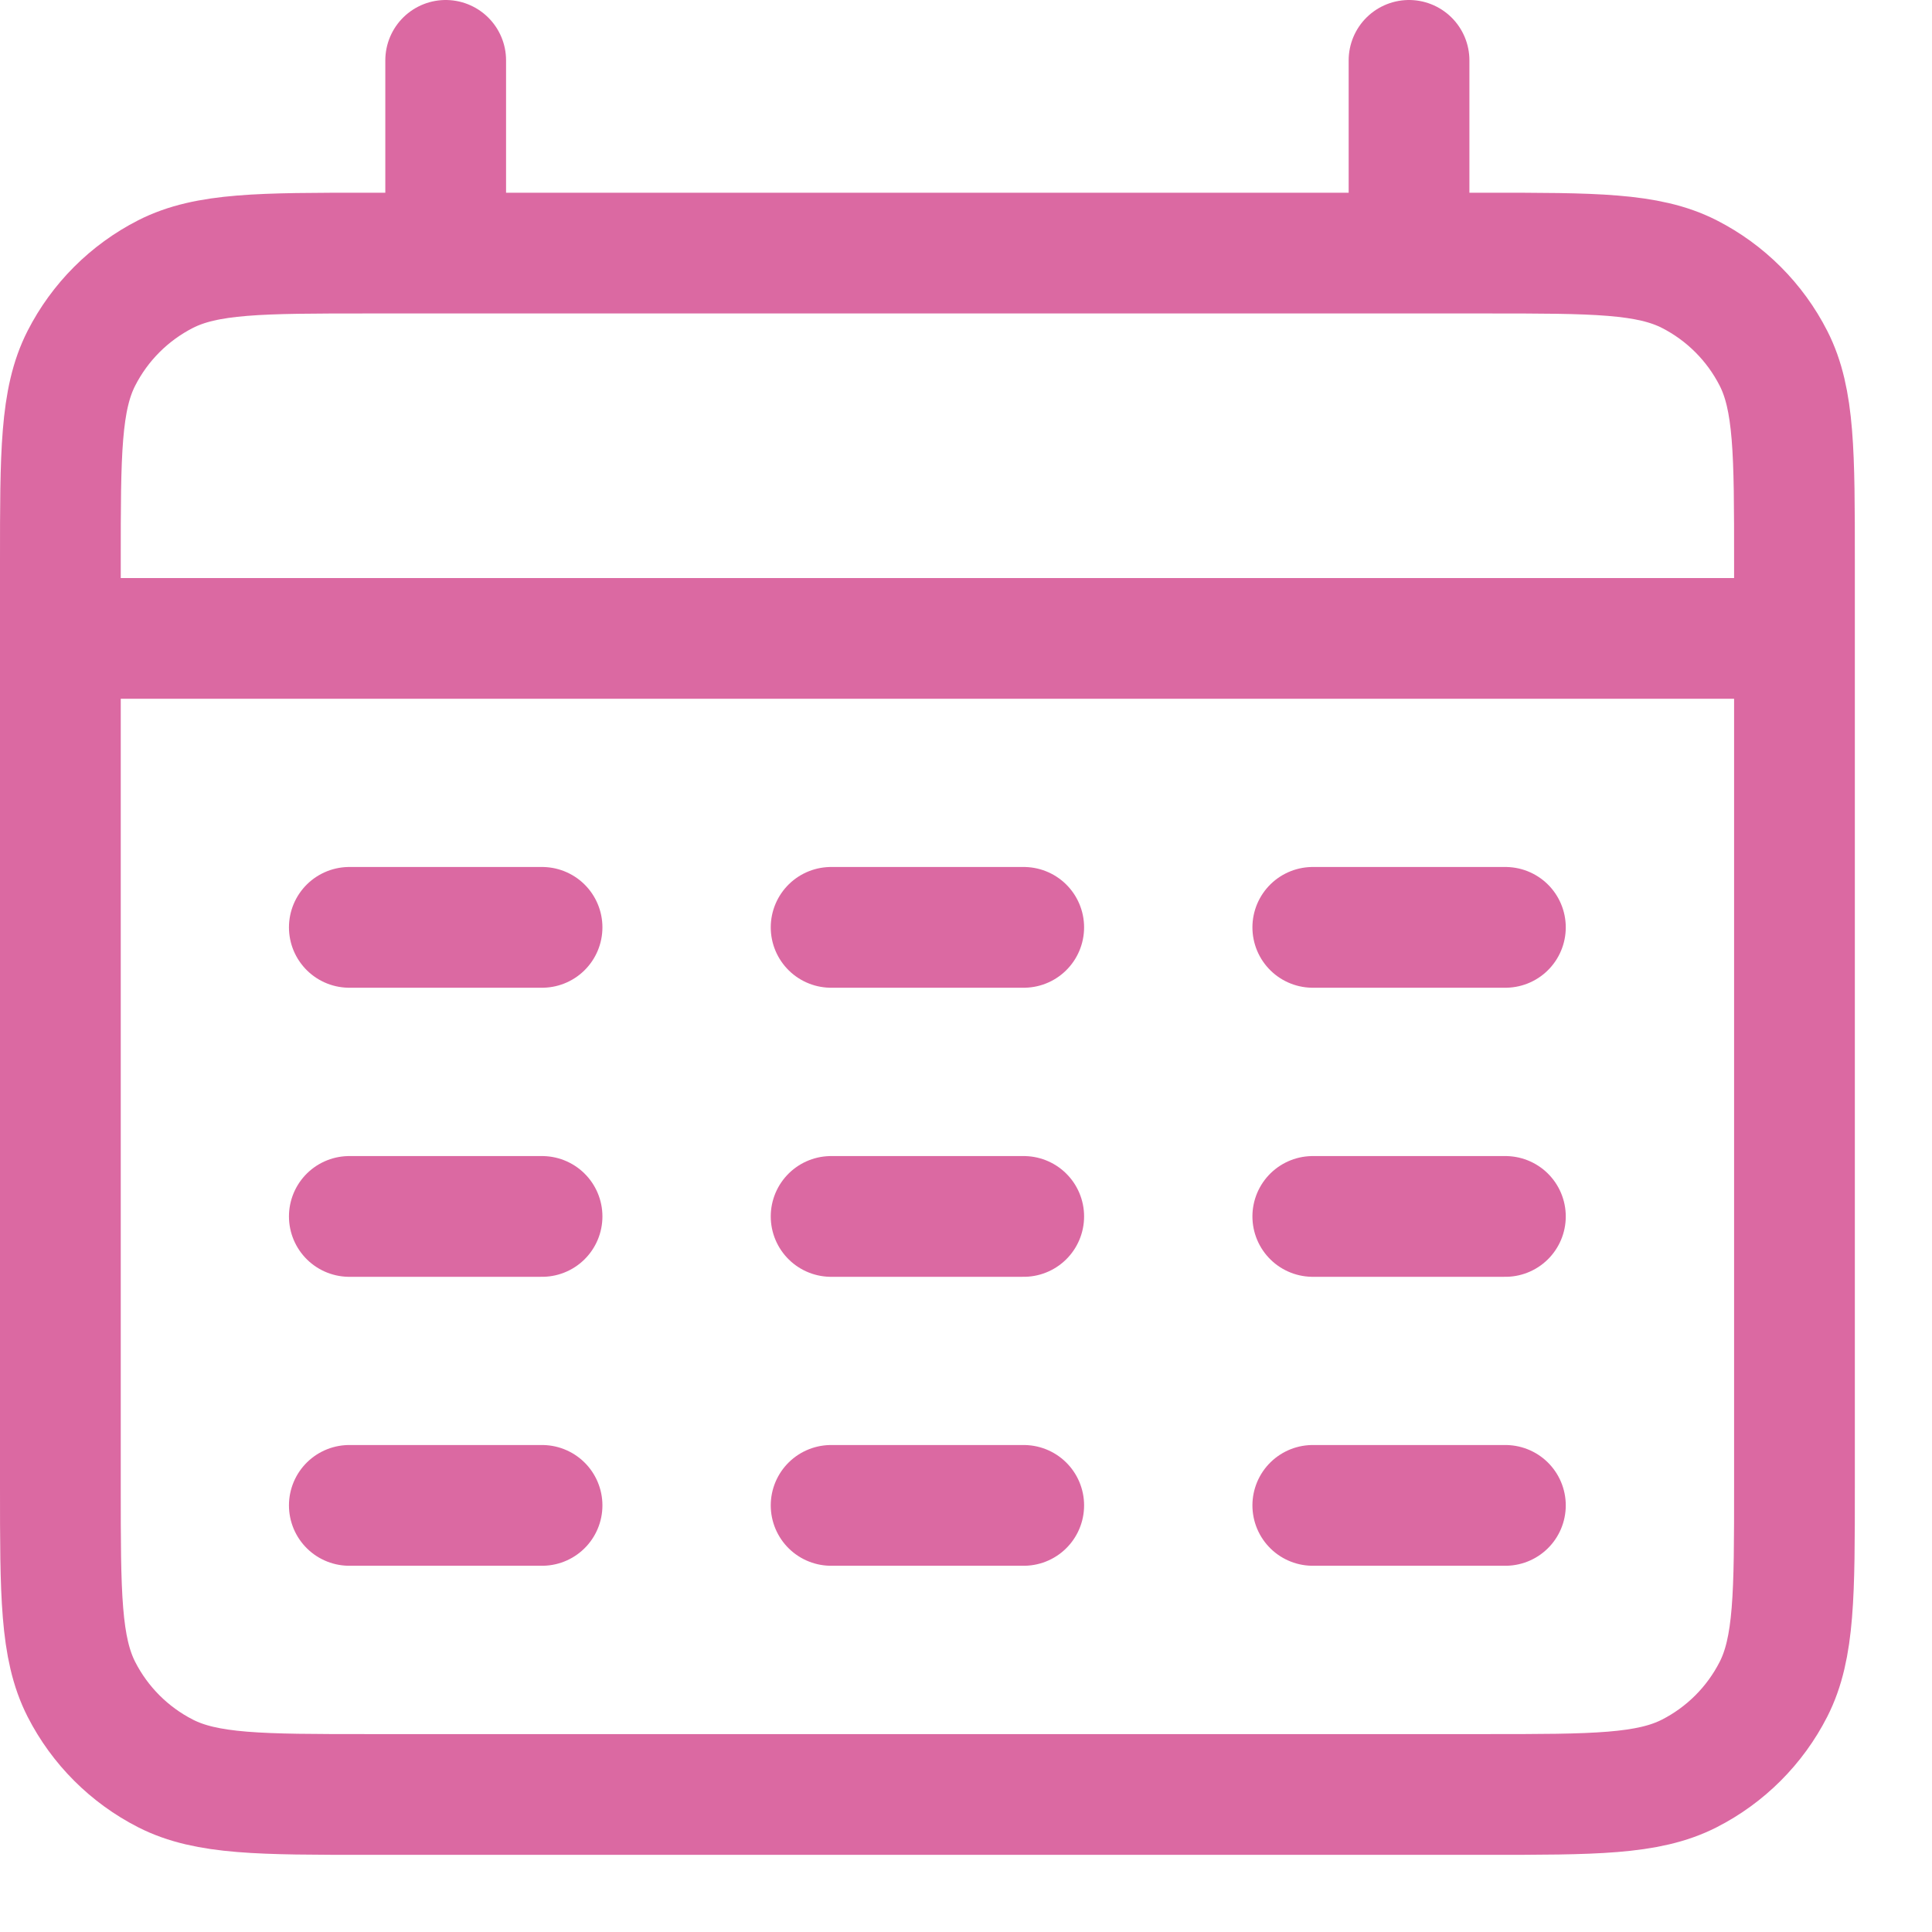
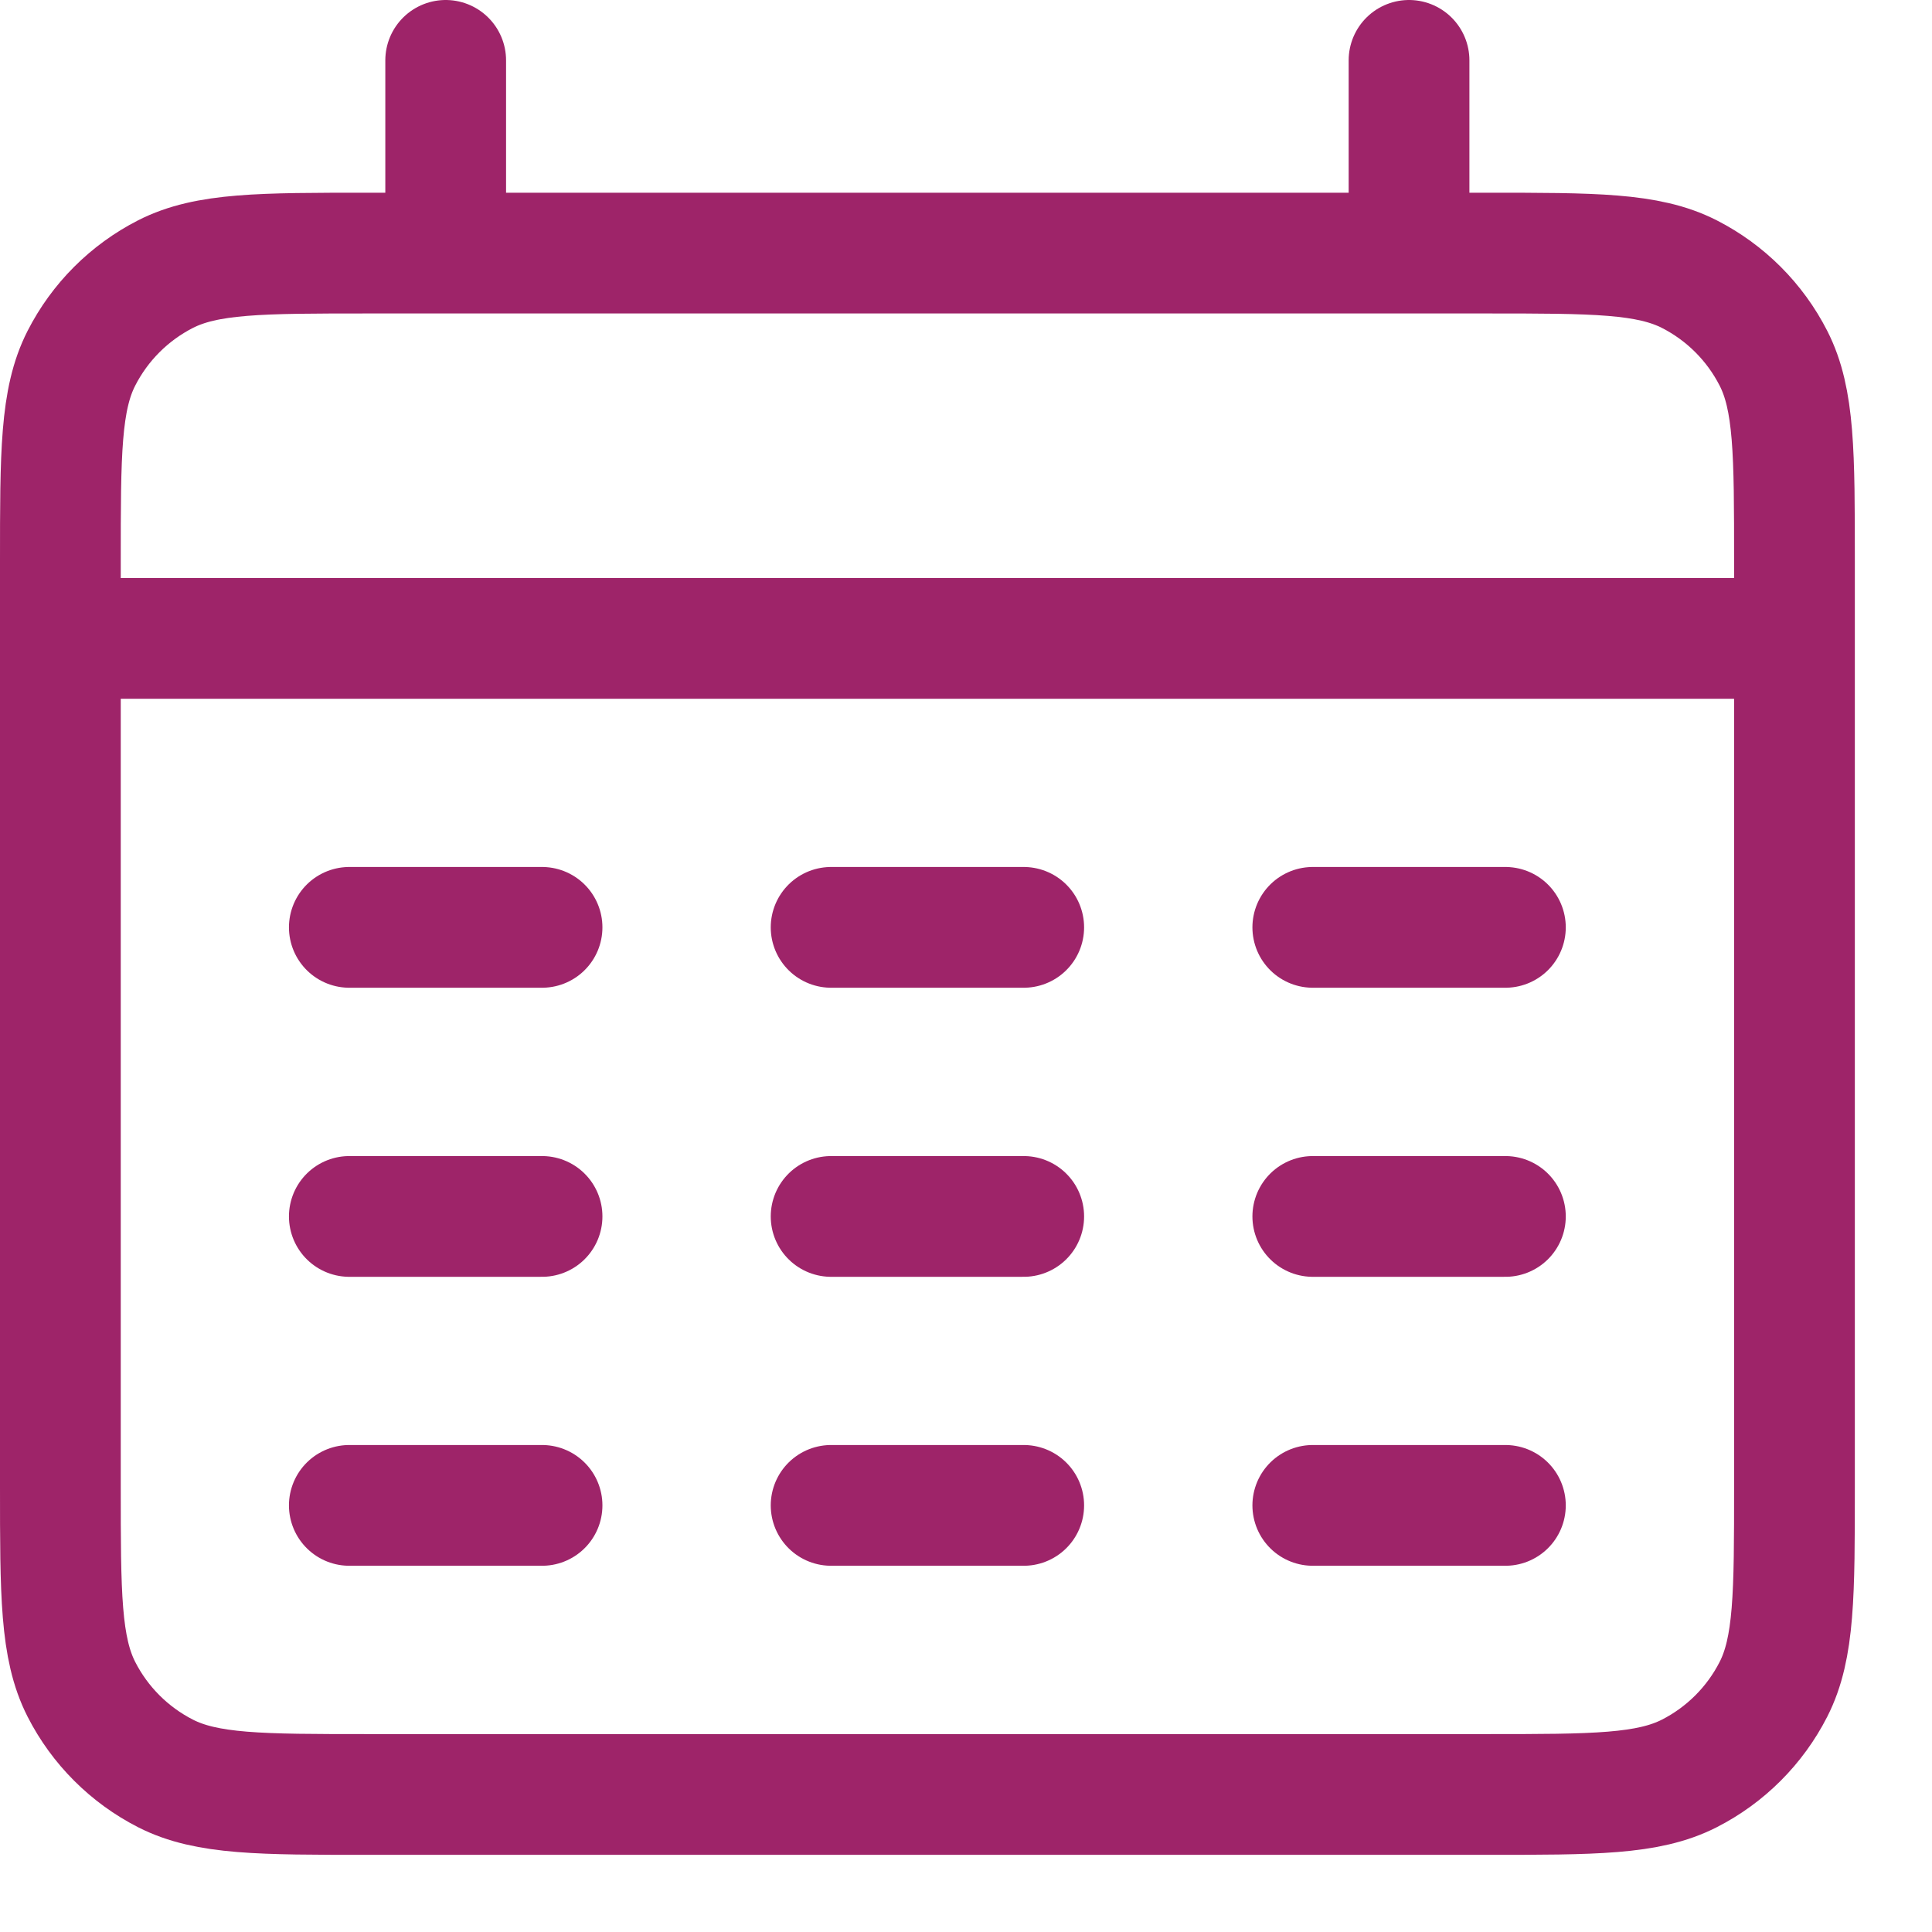
<svg xmlns="http://www.w3.org/2000/svg" width="16" height="16" viewBox="0 0 16 16" fill="none">
-   <path d="M0.5 5.287H14.861M3.691 0.5V2.096M11.669 0.5V2.096M2.893 7.68H4.489M6.883 7.68H8.478M10.872 7.68H12.467M2.893 10.074H4.489M6.883 10.074H8.478M10.872 10.074H12.467M2.893 12.467H4.489M6.883 12.467H8.478M10.872 12.467H12.467M3.053 14.861H12.308C13.201 14.861 13.648 14.861 13.99 14.687C14.29 14.534 14.534 14.29 14.687 13.99C14.861 13.648 14.861 13.201 14.861 12.308V4.649C14.861 3.755 14.861 3.308 14.687 2.967C14.534 2.667 14.29 2.423 13.99 2.27C13.648 2.096 13.201 2.096 12.308 2.096H3.053C2.159 2.096 1.713 2.096 1.371 2.27C1.071 2.423 0.827 2.667 0.674 2.967C0.5 3.308 0.5 3.755 0.5 4.649V12.308C0.5 13.201 0.5 13.648 0.674 13.99C0.827 14.29 1.071 14.534 1.371 14.687C1.713 14.861 2.159 14.861 3.053 14.861Z" stroke="#DB69A2" stroke-linecap="round" />
+   <path d="M0.5 5.287H14.861M3.691 0.5V2.096M11.669 0.5V2.096M2.893 7.68H4.489M6.883 7.68H8.478M10.872 7.68H12.467M2.893 10.074H4.489M6.883 10.074H8.478M10.872 10.074H12.467M2.893 12.467H4.489M6.883 12.467H8.478M10.872 12.467H12.467M3.053 14.861H12.308C13.201 14.861 13.648 14.861 13.99 14.687C14.29 14.534 14.534 14.29 14.687 13.99C14.861 13.648 14.861 13.201 14.861 12.308V4.649C14.861 3.755 14.861 3.308 14.687 2.967C14.534 2.667 14.29 2.423 13.99 2.27C13.648 2.096 13.201 2.096 12.308 2.096H3.053C2.159 2.096 1.713 2.096 1.371 2.27C1.071 2.423 0.827 2.667 0.674 2.967C0.5 3.308 0.5 3.755 0.5 4.649V12.308C0.5 13.201 0.5 13.648 0.674 13.99C0.827 14.29 1.071 14.534 1.371 14.687C1.713 14.861 2.159 14.861 3.053 14.861Z" stroke="#9E2469" stroke-linecap="round" />
</svg>
